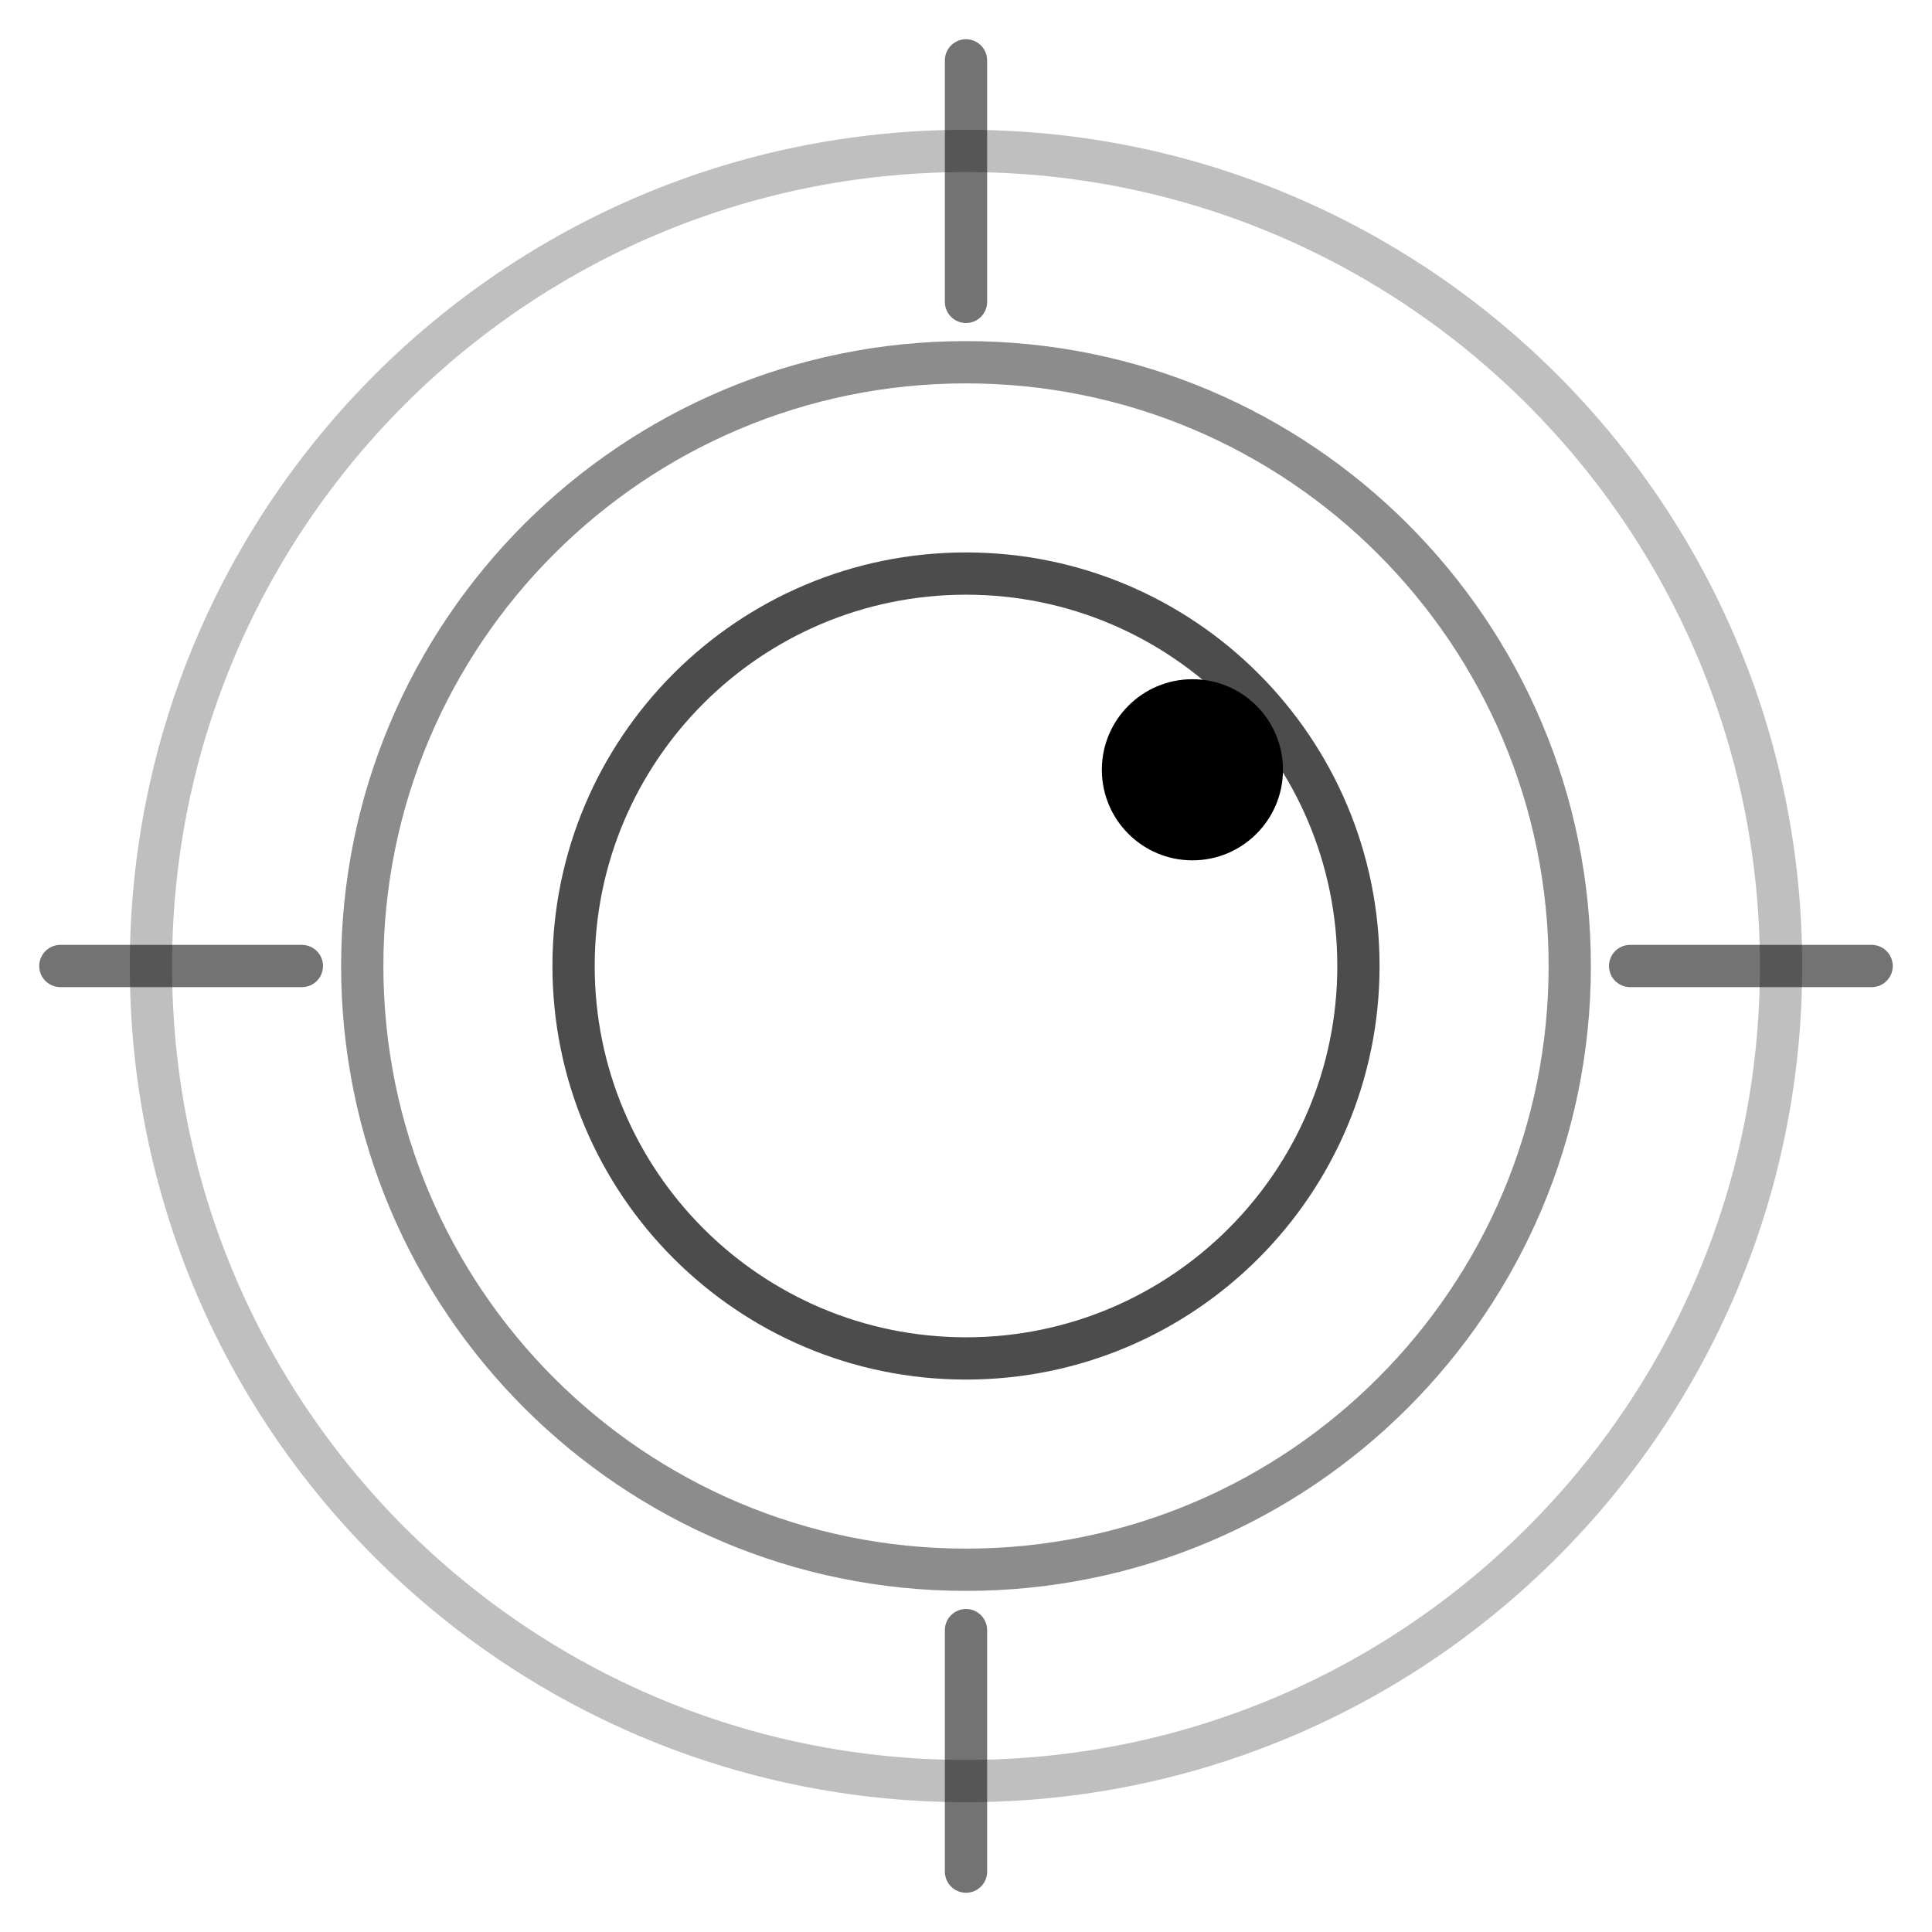
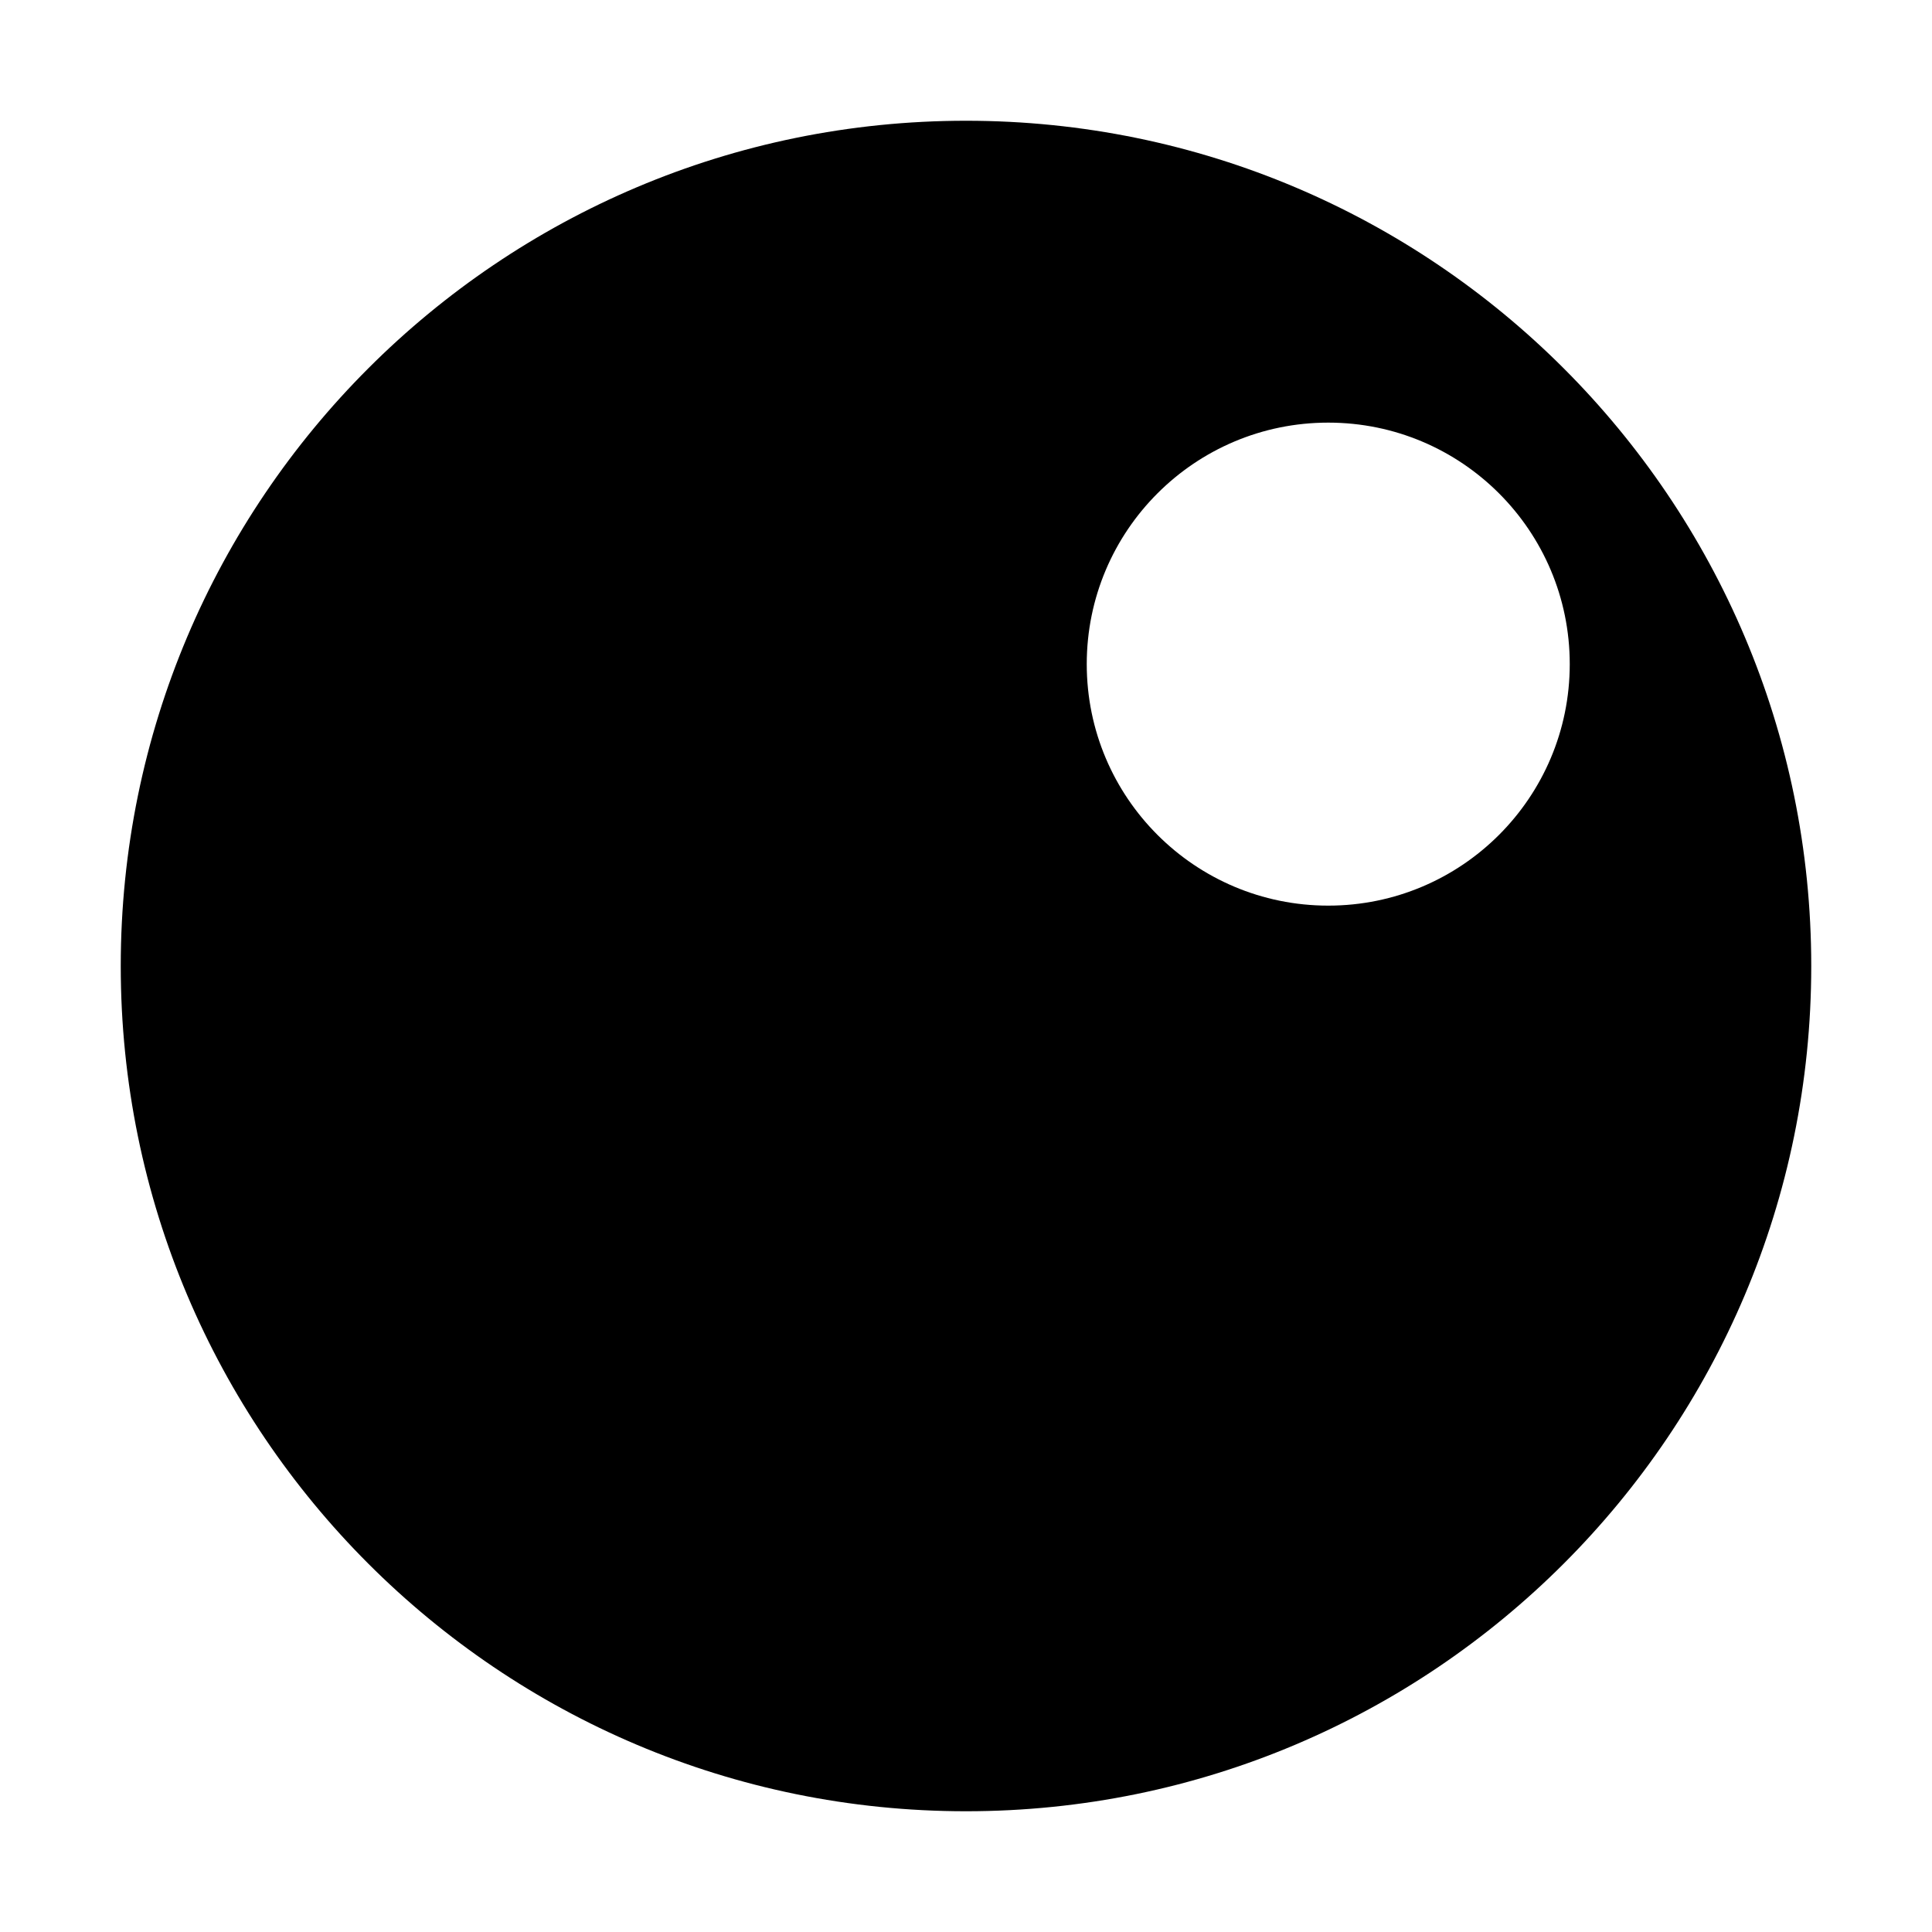
- <svg xmlns="http://www.w3.org/2000/svg" viewBox="0 0 64 64" aria-label="basal">
-   <g fill="none" stroke="currentColor" stroke-width="1.4" stroke-linecap="round">
-     <circle cx="32" cy="32" r="27" stroke-opacity="0.25" />
-     <circle cx="32" cy="32" r="20" stroke-opacity="0.45" />
-     <circle cx="32" cy="32" r="13" stroke-opacity="0.70" />
-     <line x1="32" y1="2" x2="32" y2="10" stroke-opacity="0.55" />
-     <line x1="32" y1="54" x2="32" y2="62" stroke-opacity="0.55" />
-     <line x1="2" y1="32" x2="10" y2="32" stroke-opacity="0.55" />
-     <line x1="54" y1="32" x2="62" y2="32" stroke-opacity="0.55" />
-   </g>
-   <circle cx="39.5" cy="25.5" r="3" fill="currentColor" />
+ <svg xmlns="http://www.w3.org/2000/svg" viewBox="0 0 64 64" fill="currentColor" fill-rule="evenodd" aria-label="basal">
+   <path d="M 32 4 a 28 28 0 1 0 0 56 a 28 28 0 1 0 0 -56 z            M 44 14 a 8 8 0 1 0 0 16 a 8 8 0 1 0 0 -16 z" />
</svg>
